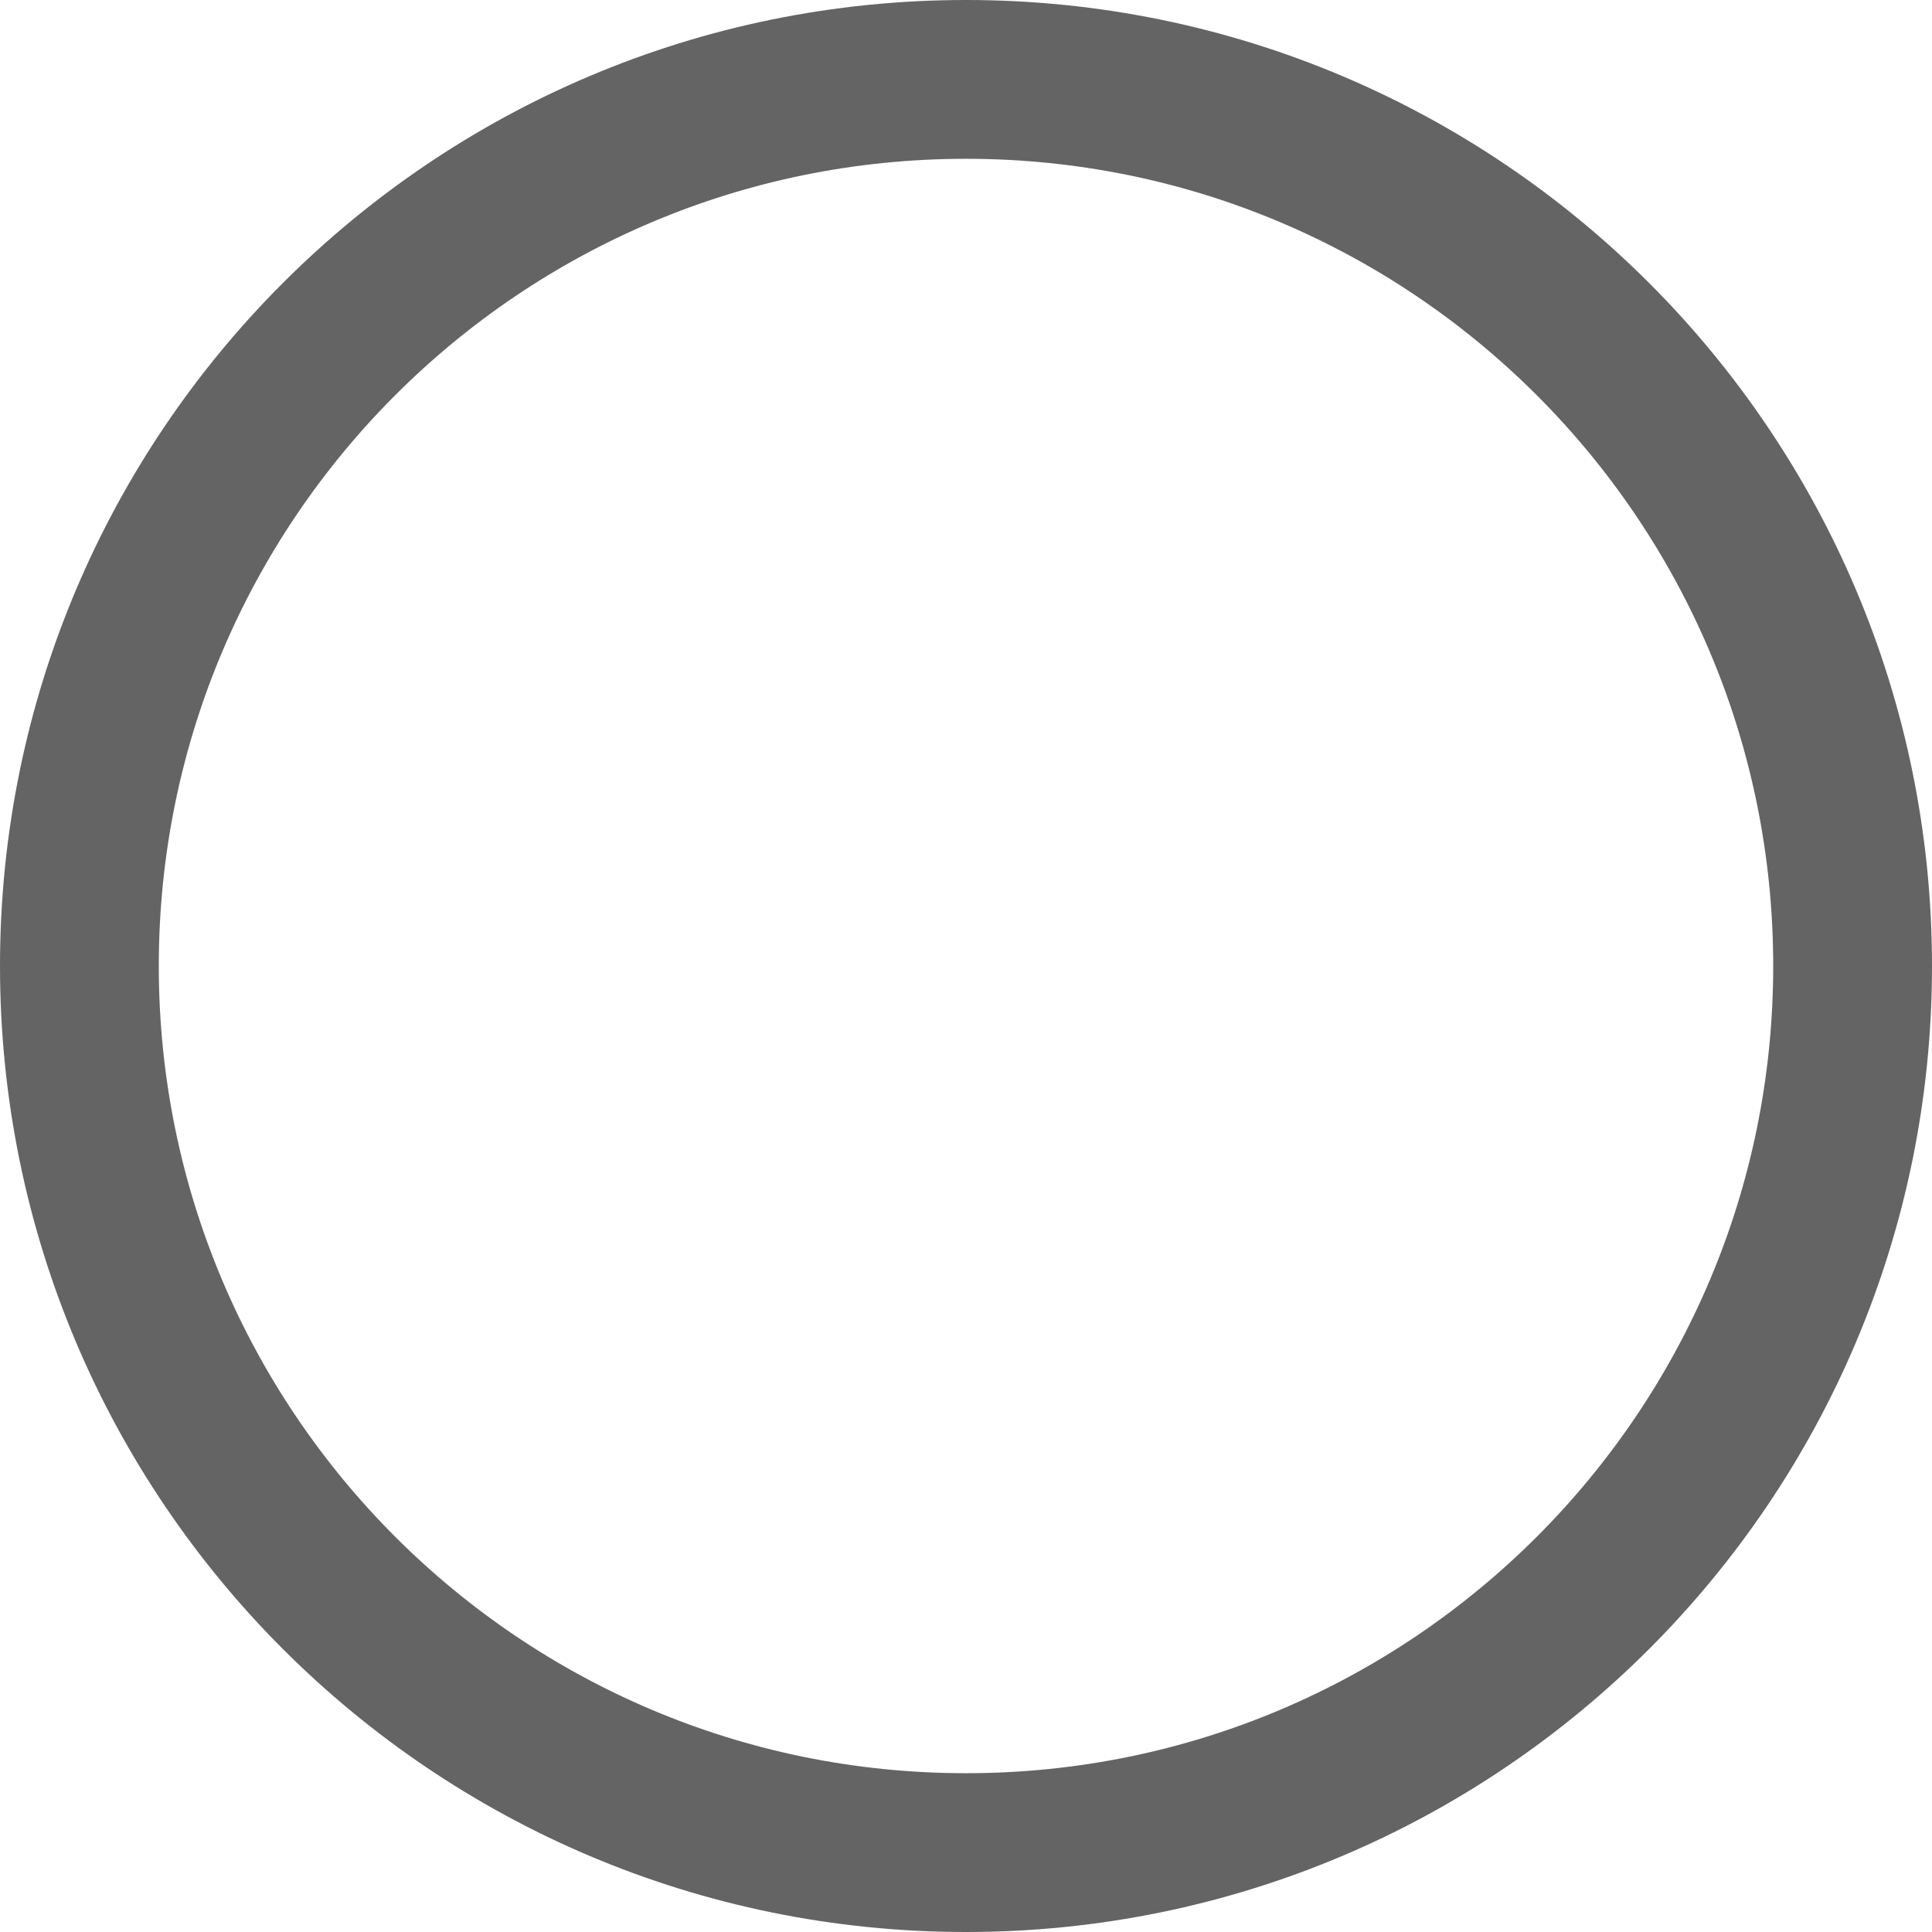
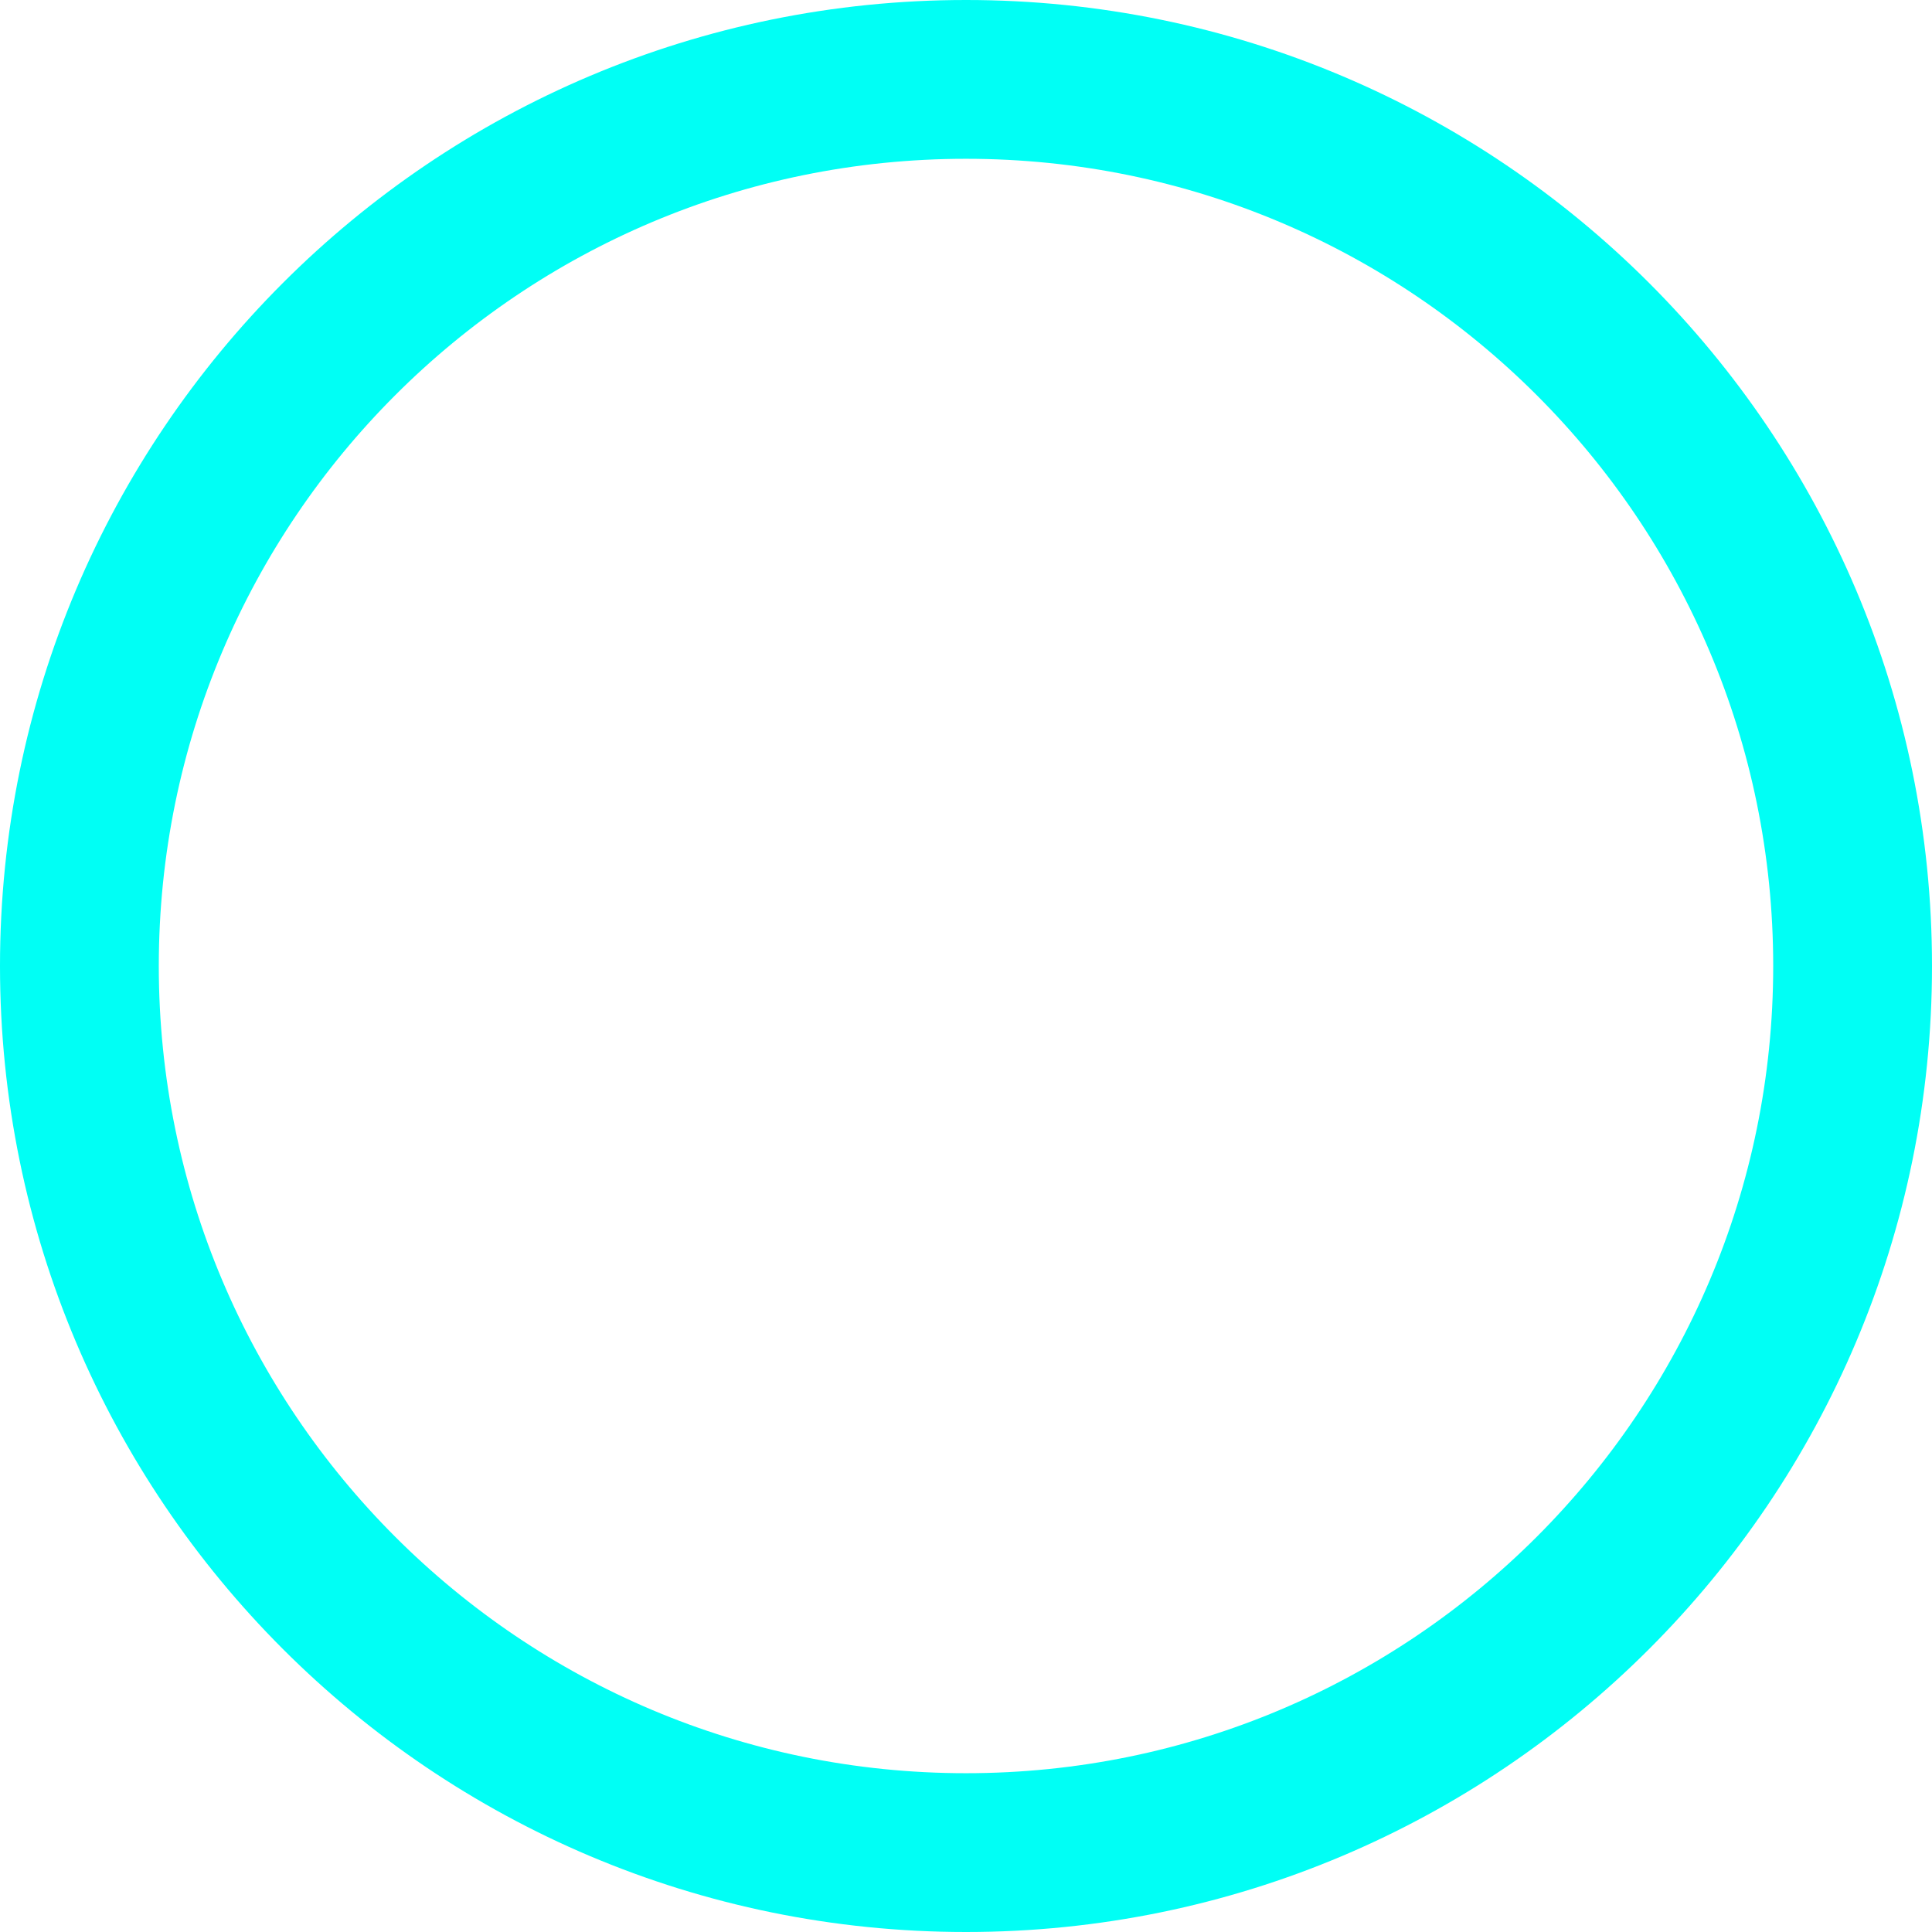
<svg xmlns="http://www.w3.org/2000/svg" width="73" height="73" viewBox="0 0 73 73" fill="none">
-   <path d="M36.5 70C55.002 70 70 55.002 70 36.5C70 17.998 55.002 3 36.5 3C17.998 3 3 17.998 3 36.5C3 55.002 17.998 70 36.5 70Z" stroke="#646464" stroke-width="6" />
+   <path d="M36.5 70C55.002 70 70 55.002 70 36.5C70 17.998 55.002 3 36.5 3C17.998 3 3 17.998 3 36.5C3 55.002 17.998 70 36.5 70Z" stroke="#00fff5" stroke-width="6" />
</svg>
